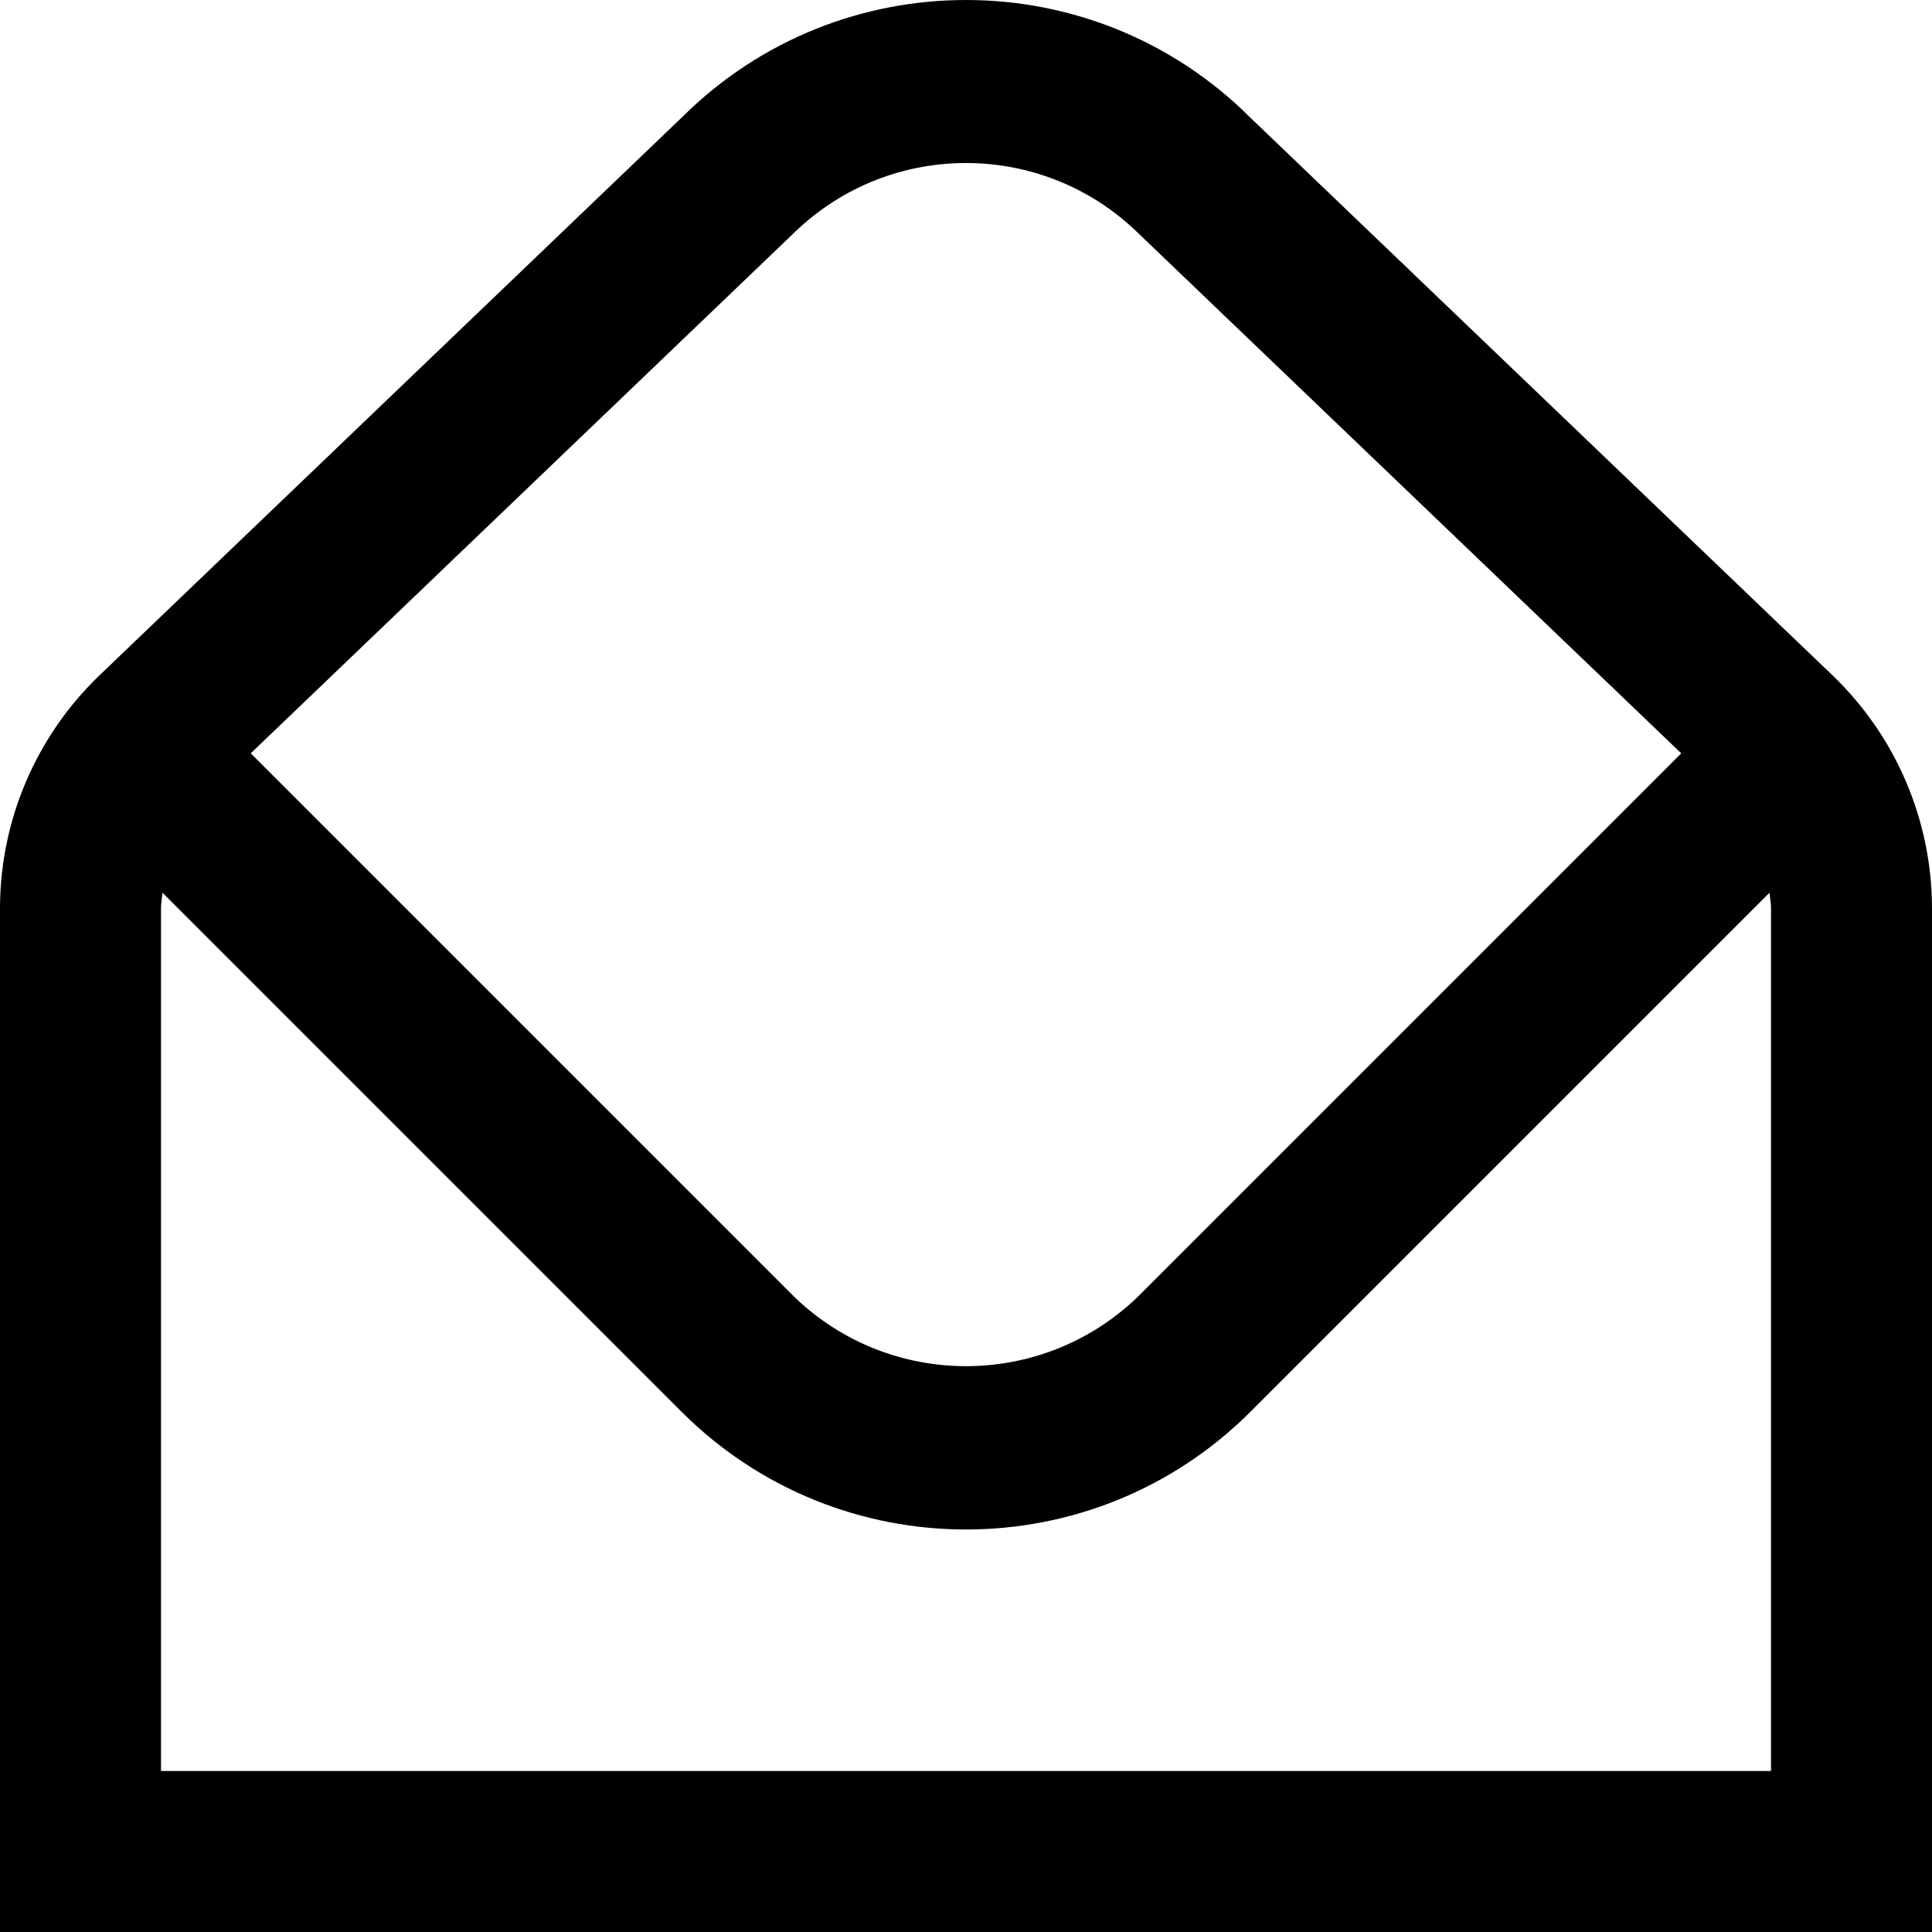
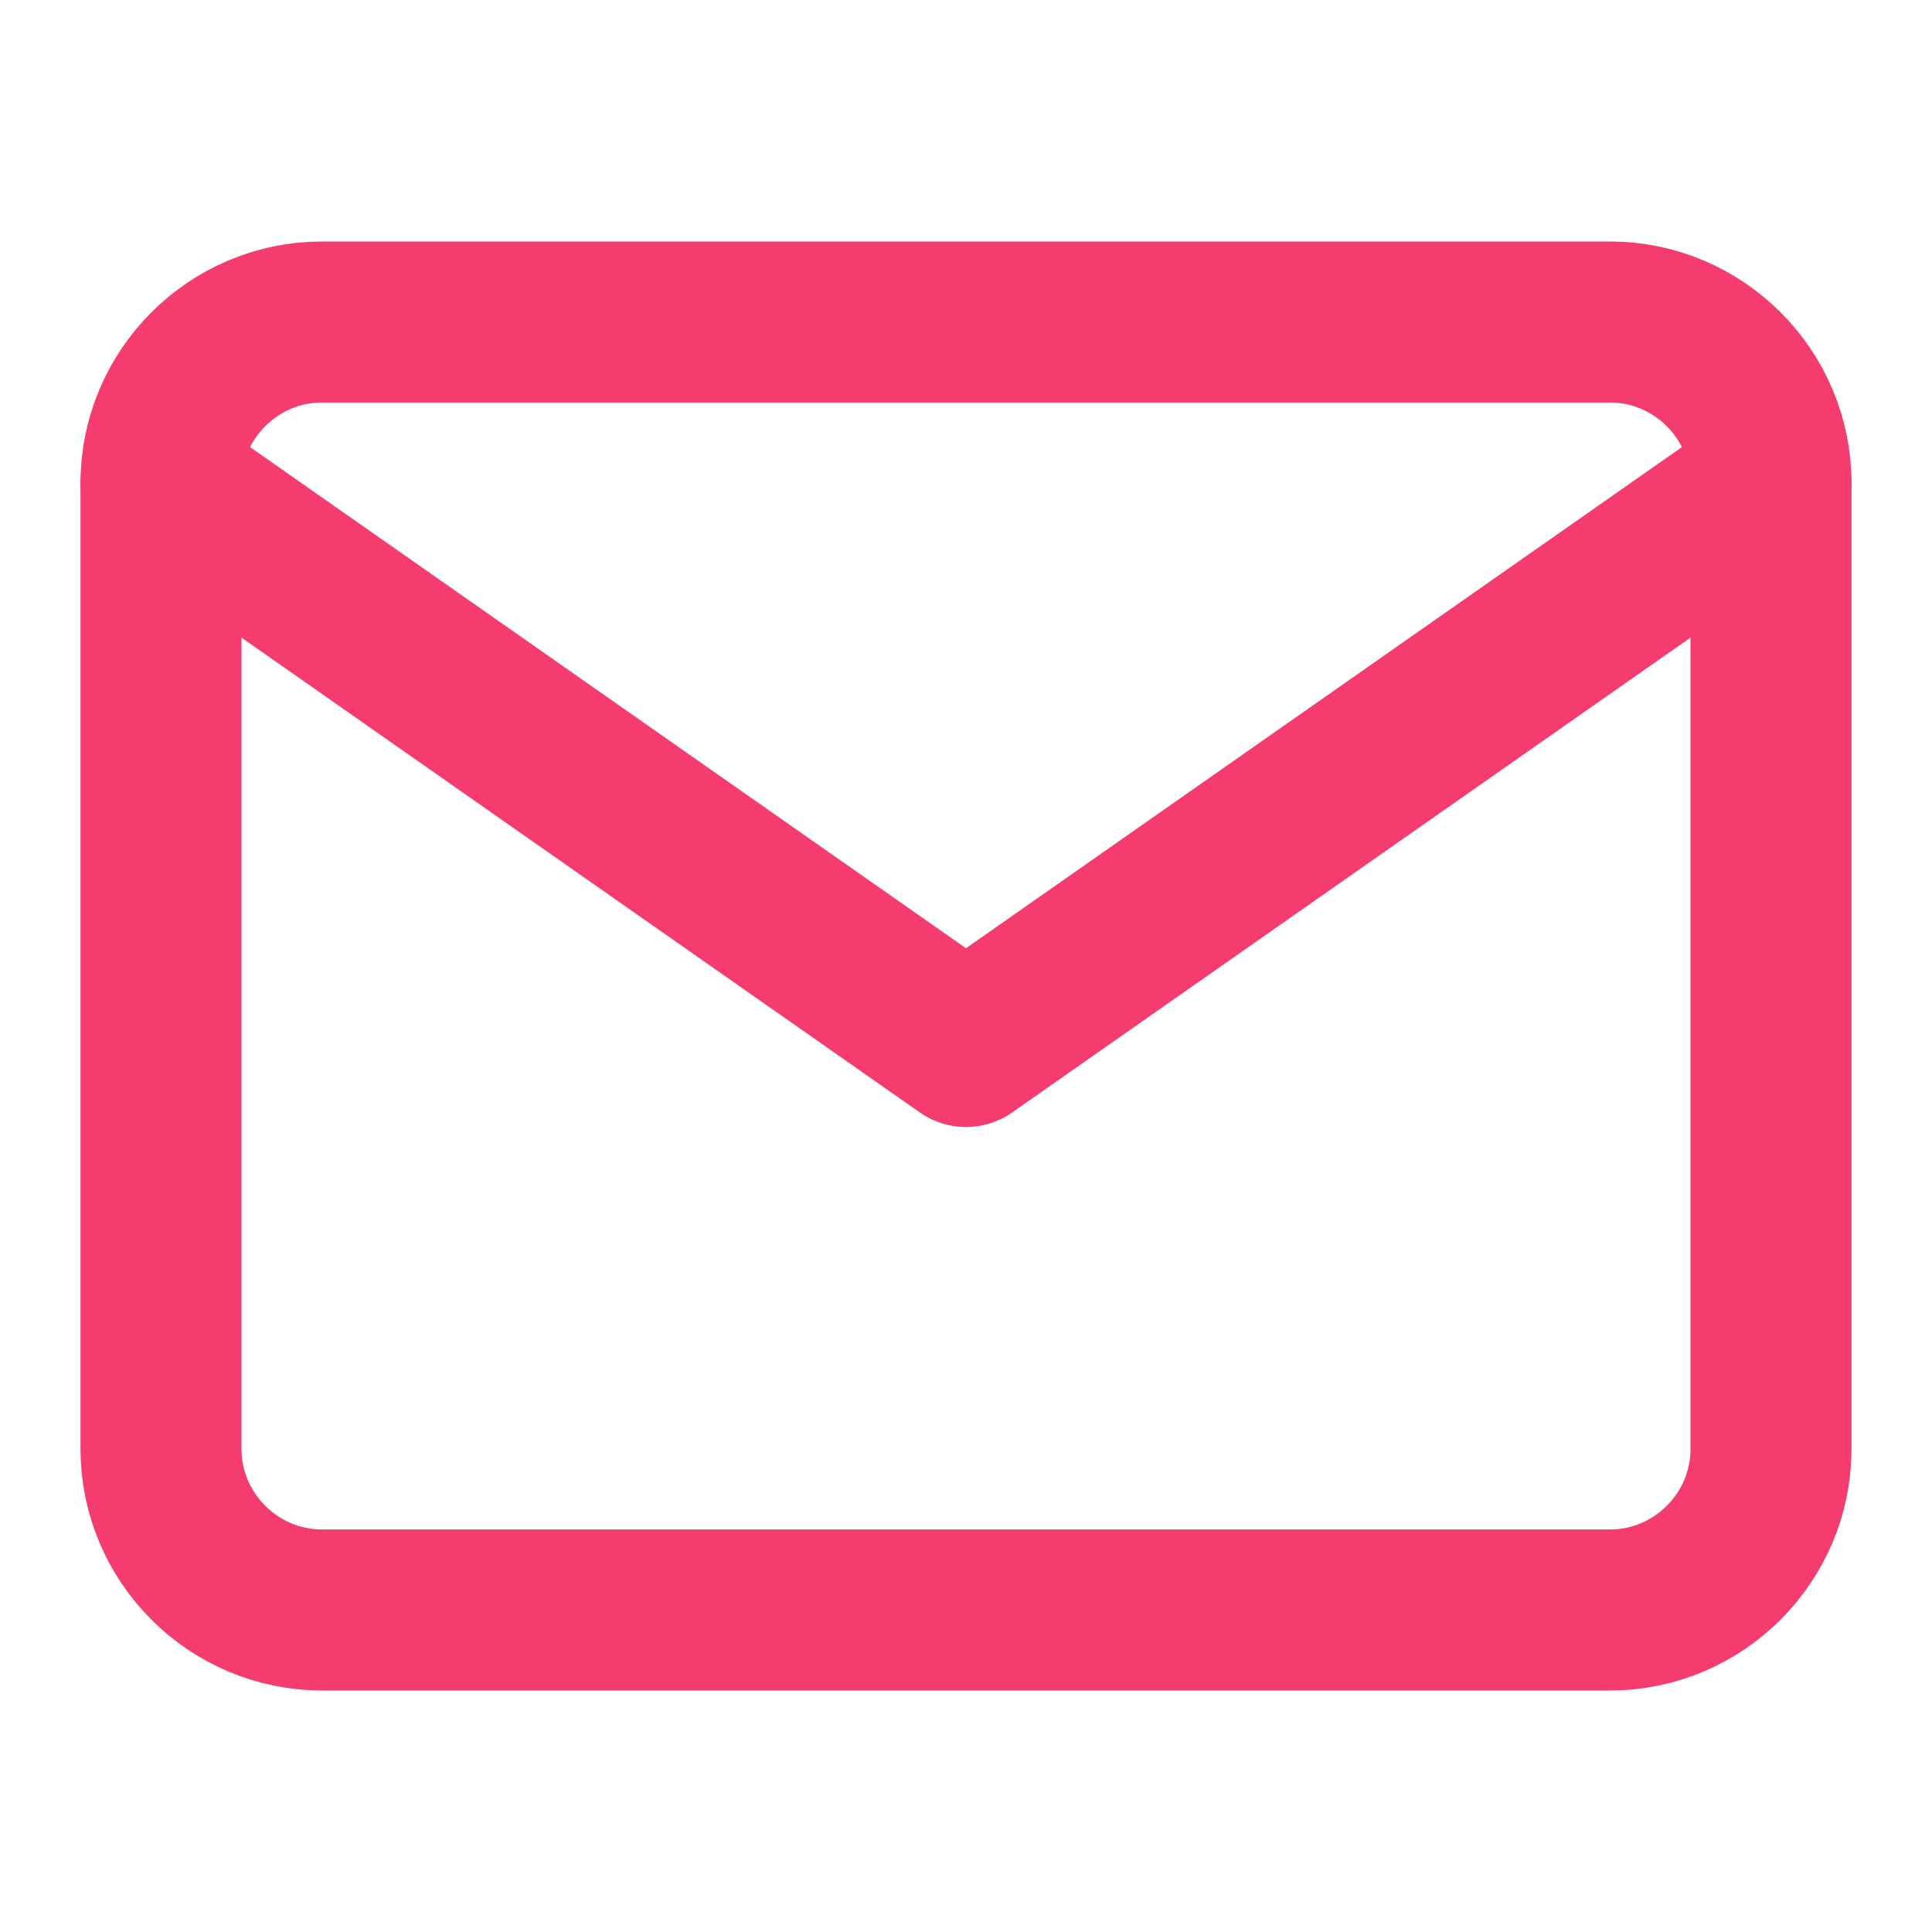
- <svg xmlns="http://www.w3.org/2000/svg" id="Layer_1" data-name="Layer 1" viewBox="0 0 24 24" width="512" height="512">
-   <path d="M22.767,8.392,15.535,1.464A5,5,0,0,0,8.48,1.449L1.233,8.392A4.017,4.017,0,0,0,0,11.28V24H24V11.28A4.017,4.017,0,0,0,22.767,8.392ZM9.879,2.878a3.063,3.063,0,0,1,4.258.016l6.748,6.464-6.764,6.764a3.074,3.074,0,0,1-4.242,0L3.115,9.358ZM22,22H2V11.28c0-.064.013-.126.019-.19l6.446,6.446a5,5,0,0,0,7.07,0l6.446-6.446c.006.064.019.126.019.19Z" />
+ <svg xmlns="http://www.w3.org/2000/svg" width="24" height="24" viewBox="0 0 24 24" fill="none" stroke="#f43c6e" stroke-width="2" stroke-linecap="round" stroke-linejoin="round" class="feather feather-mail">
+   <path d="M4 4h16c1.1 0 2 .9 2 2v12c0 1.1-.9 2-2 2H4c-1.1 0-2-.9-2-2V6c0-1.1.9-2 2-2z" />
+   <polyline points="22,6 12,13 2,6" />
</svg>
